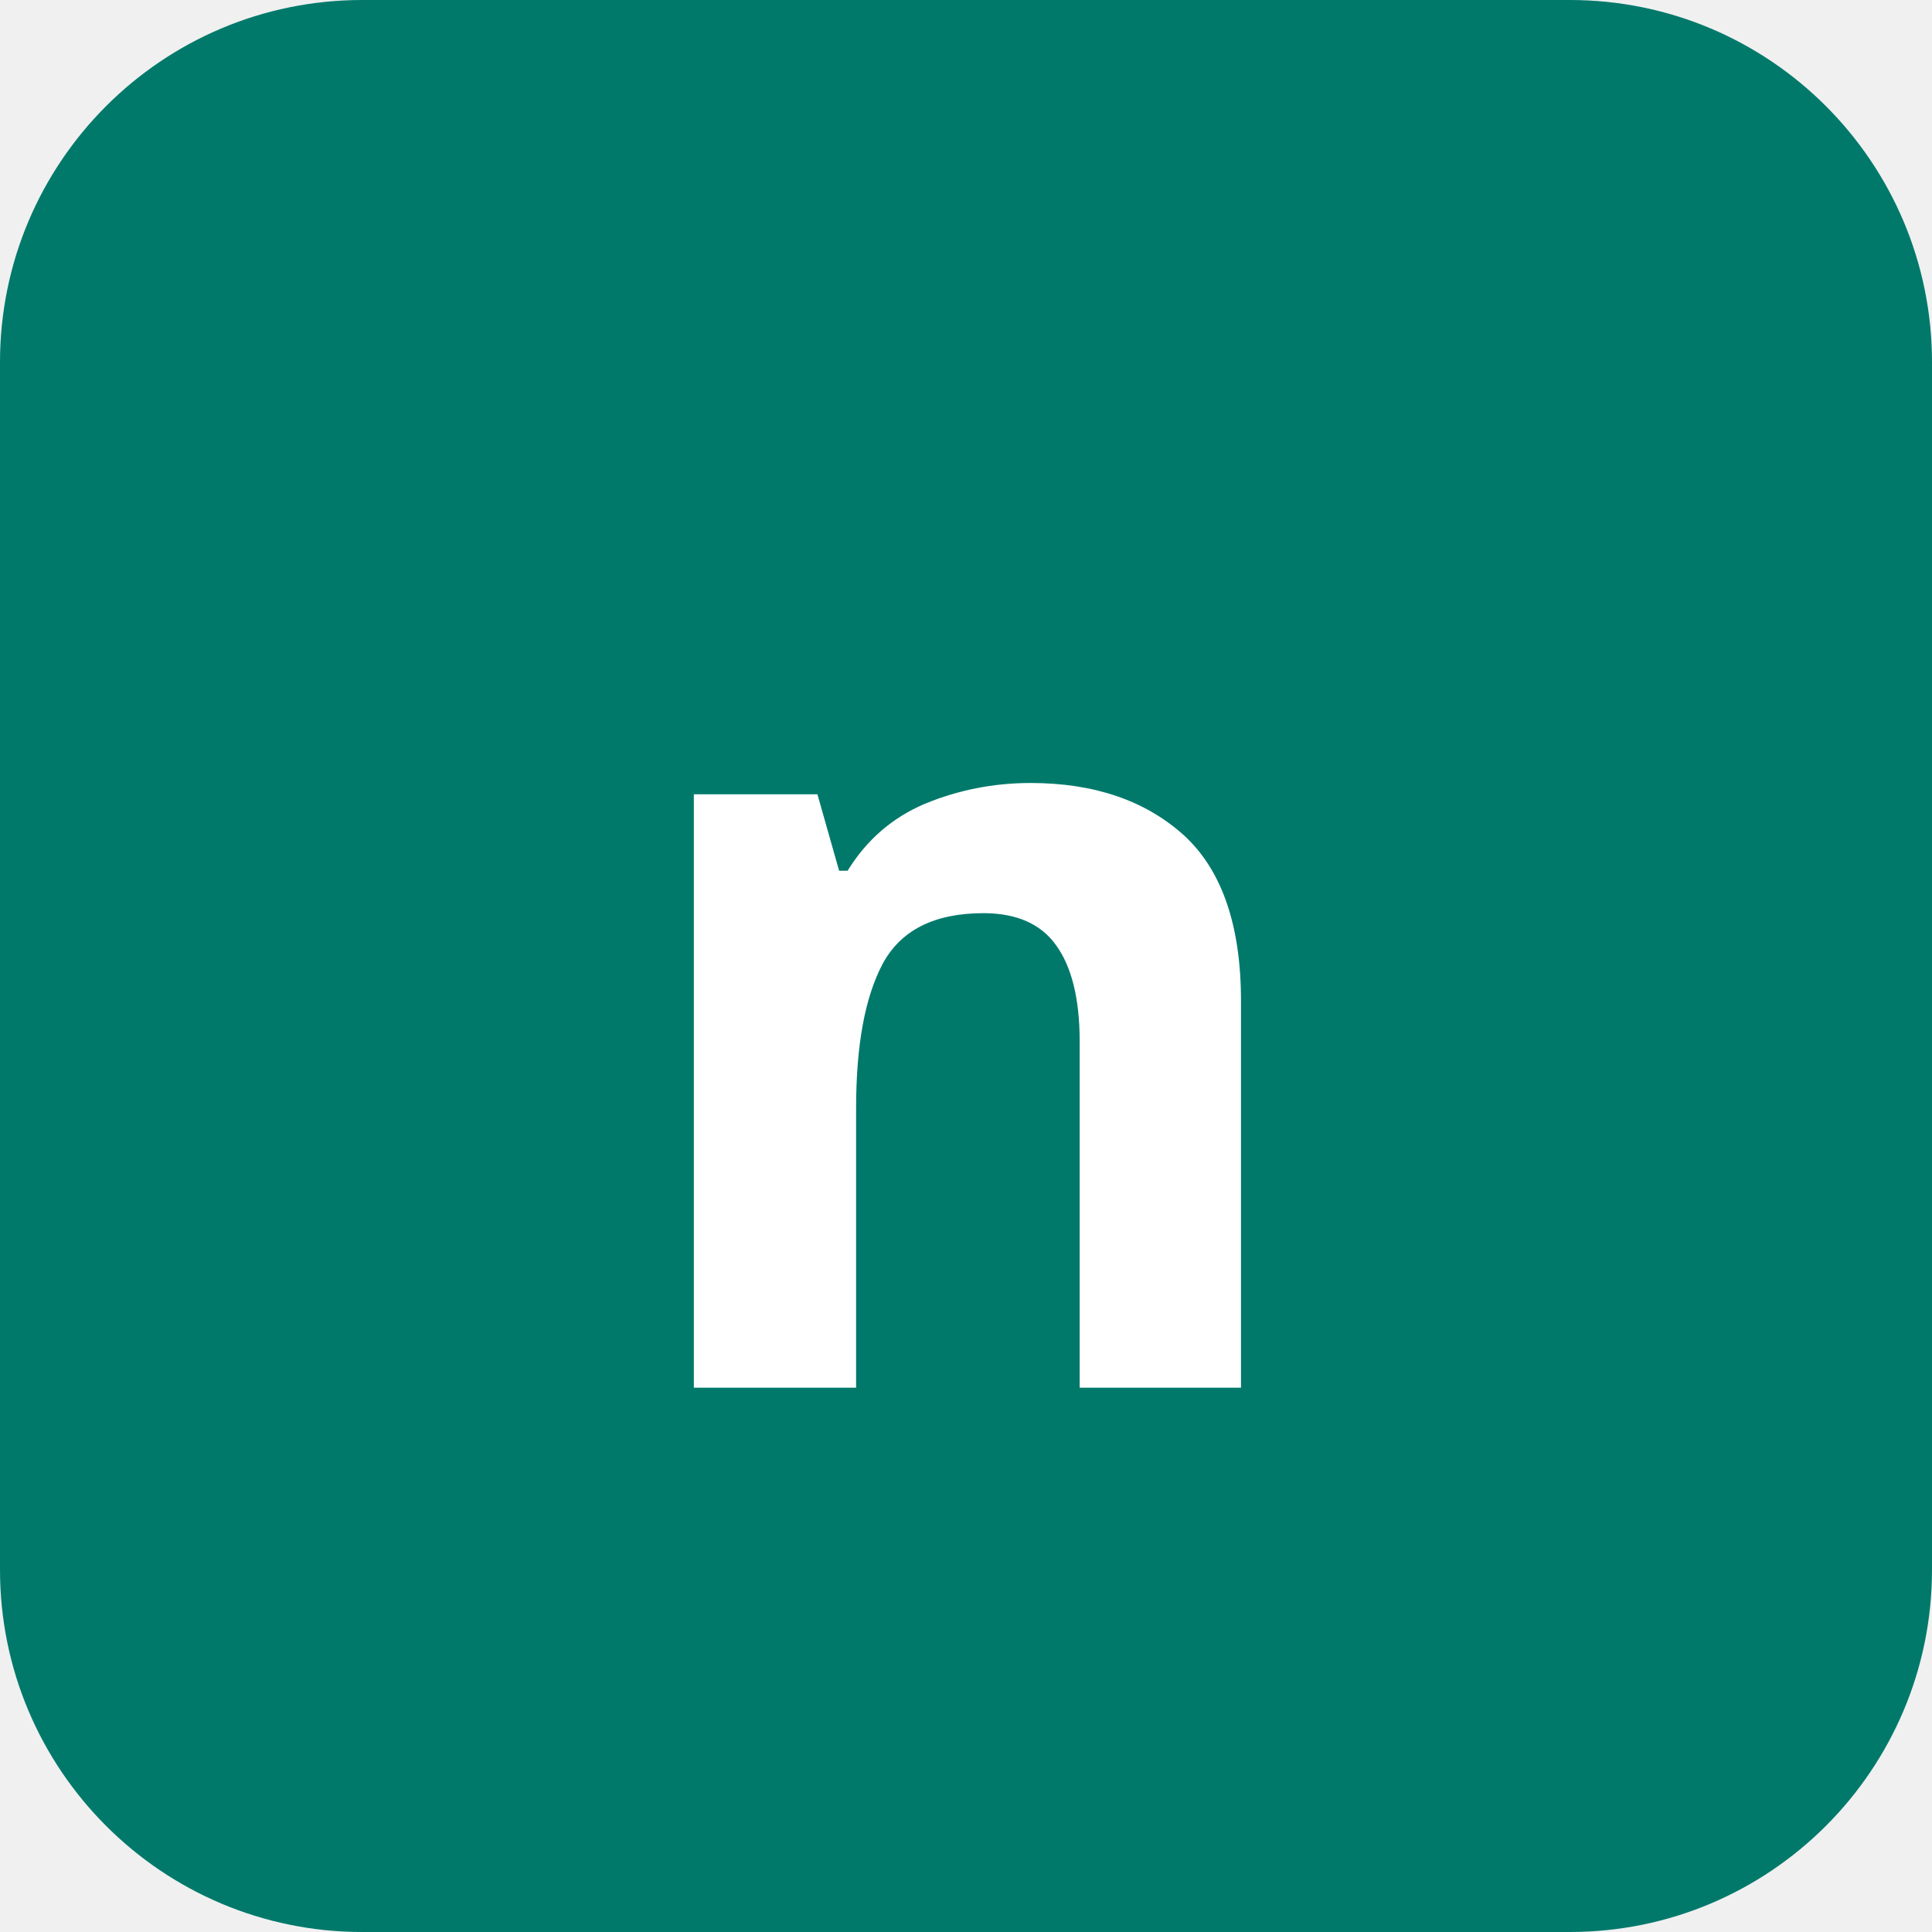
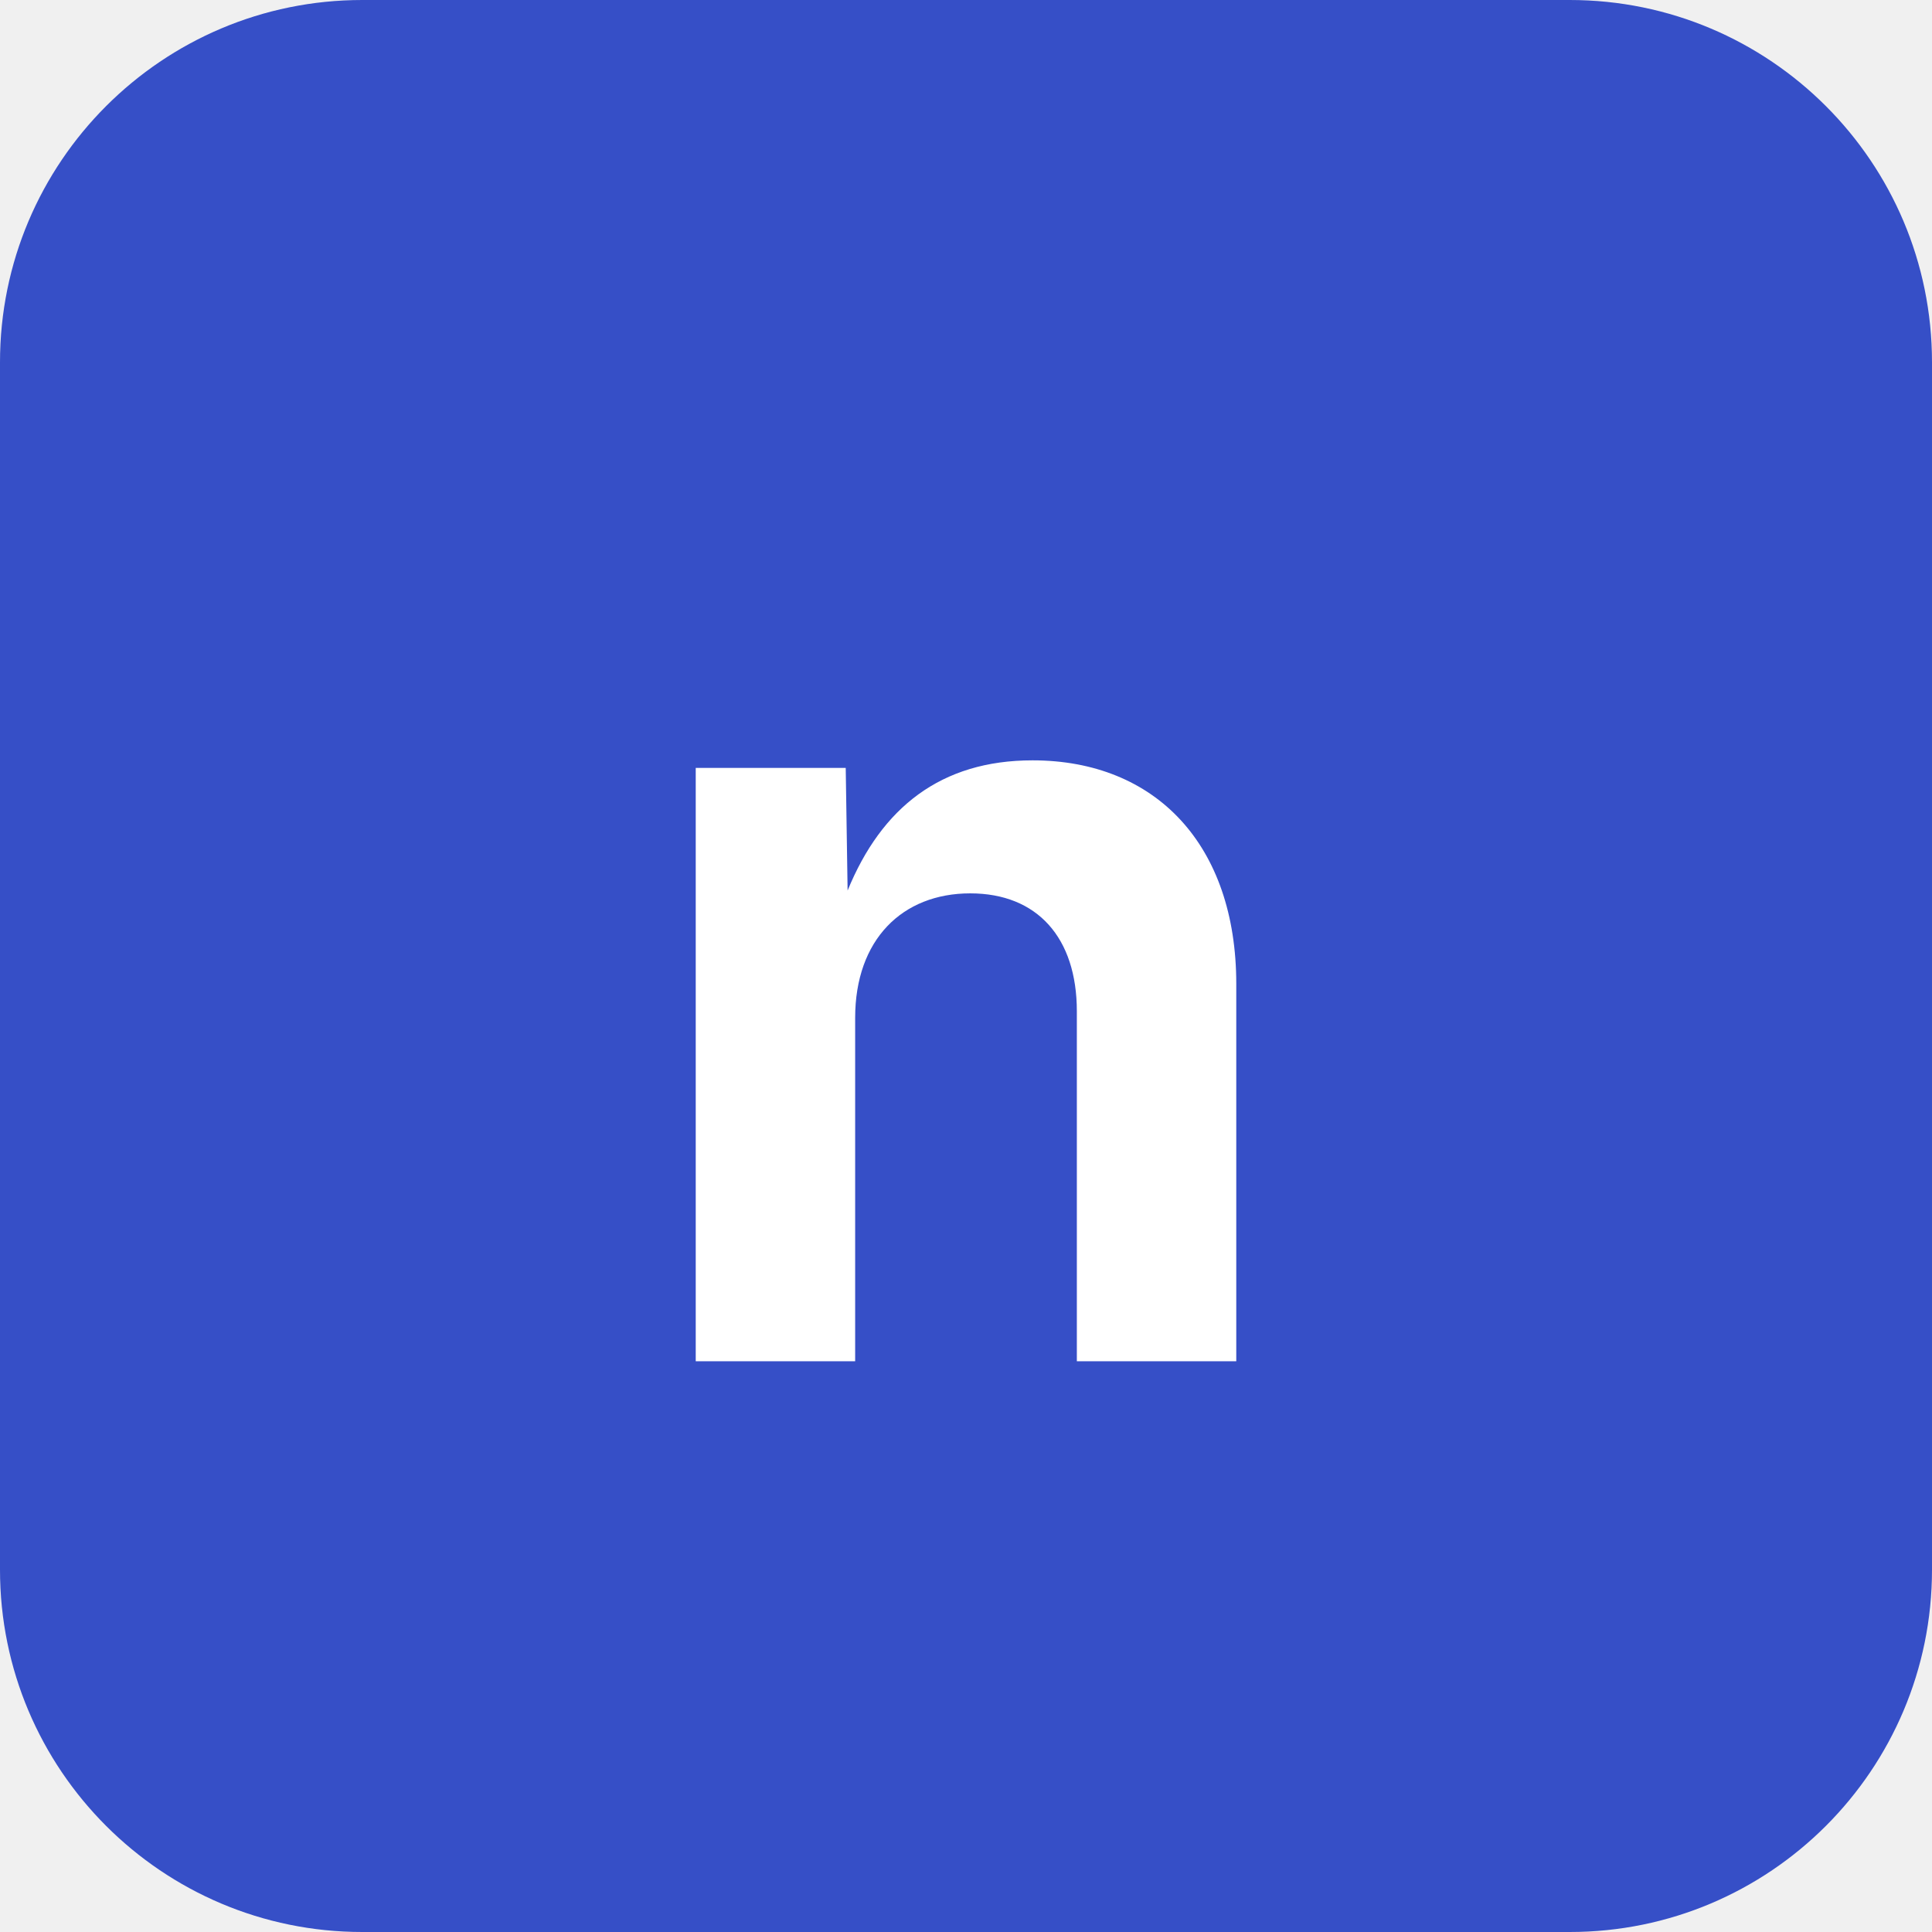
<svg xmlns="http://www.w3.org/2000/svg" viewBox="0 0 32 32">
-   <rect width="32" height="32" rx="6" fill="#00796B" />
-   <text x="50%" y="50%" dominant-baseline="central" text-anchor="middle" fill="white" font-family="system-ui, sans-serif" font-weight="700" font-size="18">n</text>
+   <rect width="32" height="32" rx="6" fill="#364FC7" />
+   <text x="50%" y="50%" dominant-baseline="central" text-anchor="middle" fill="white" font-family="Inter, system-ui, sans-serif" font-weight="700" font-size="18">n</text>
</svg>
